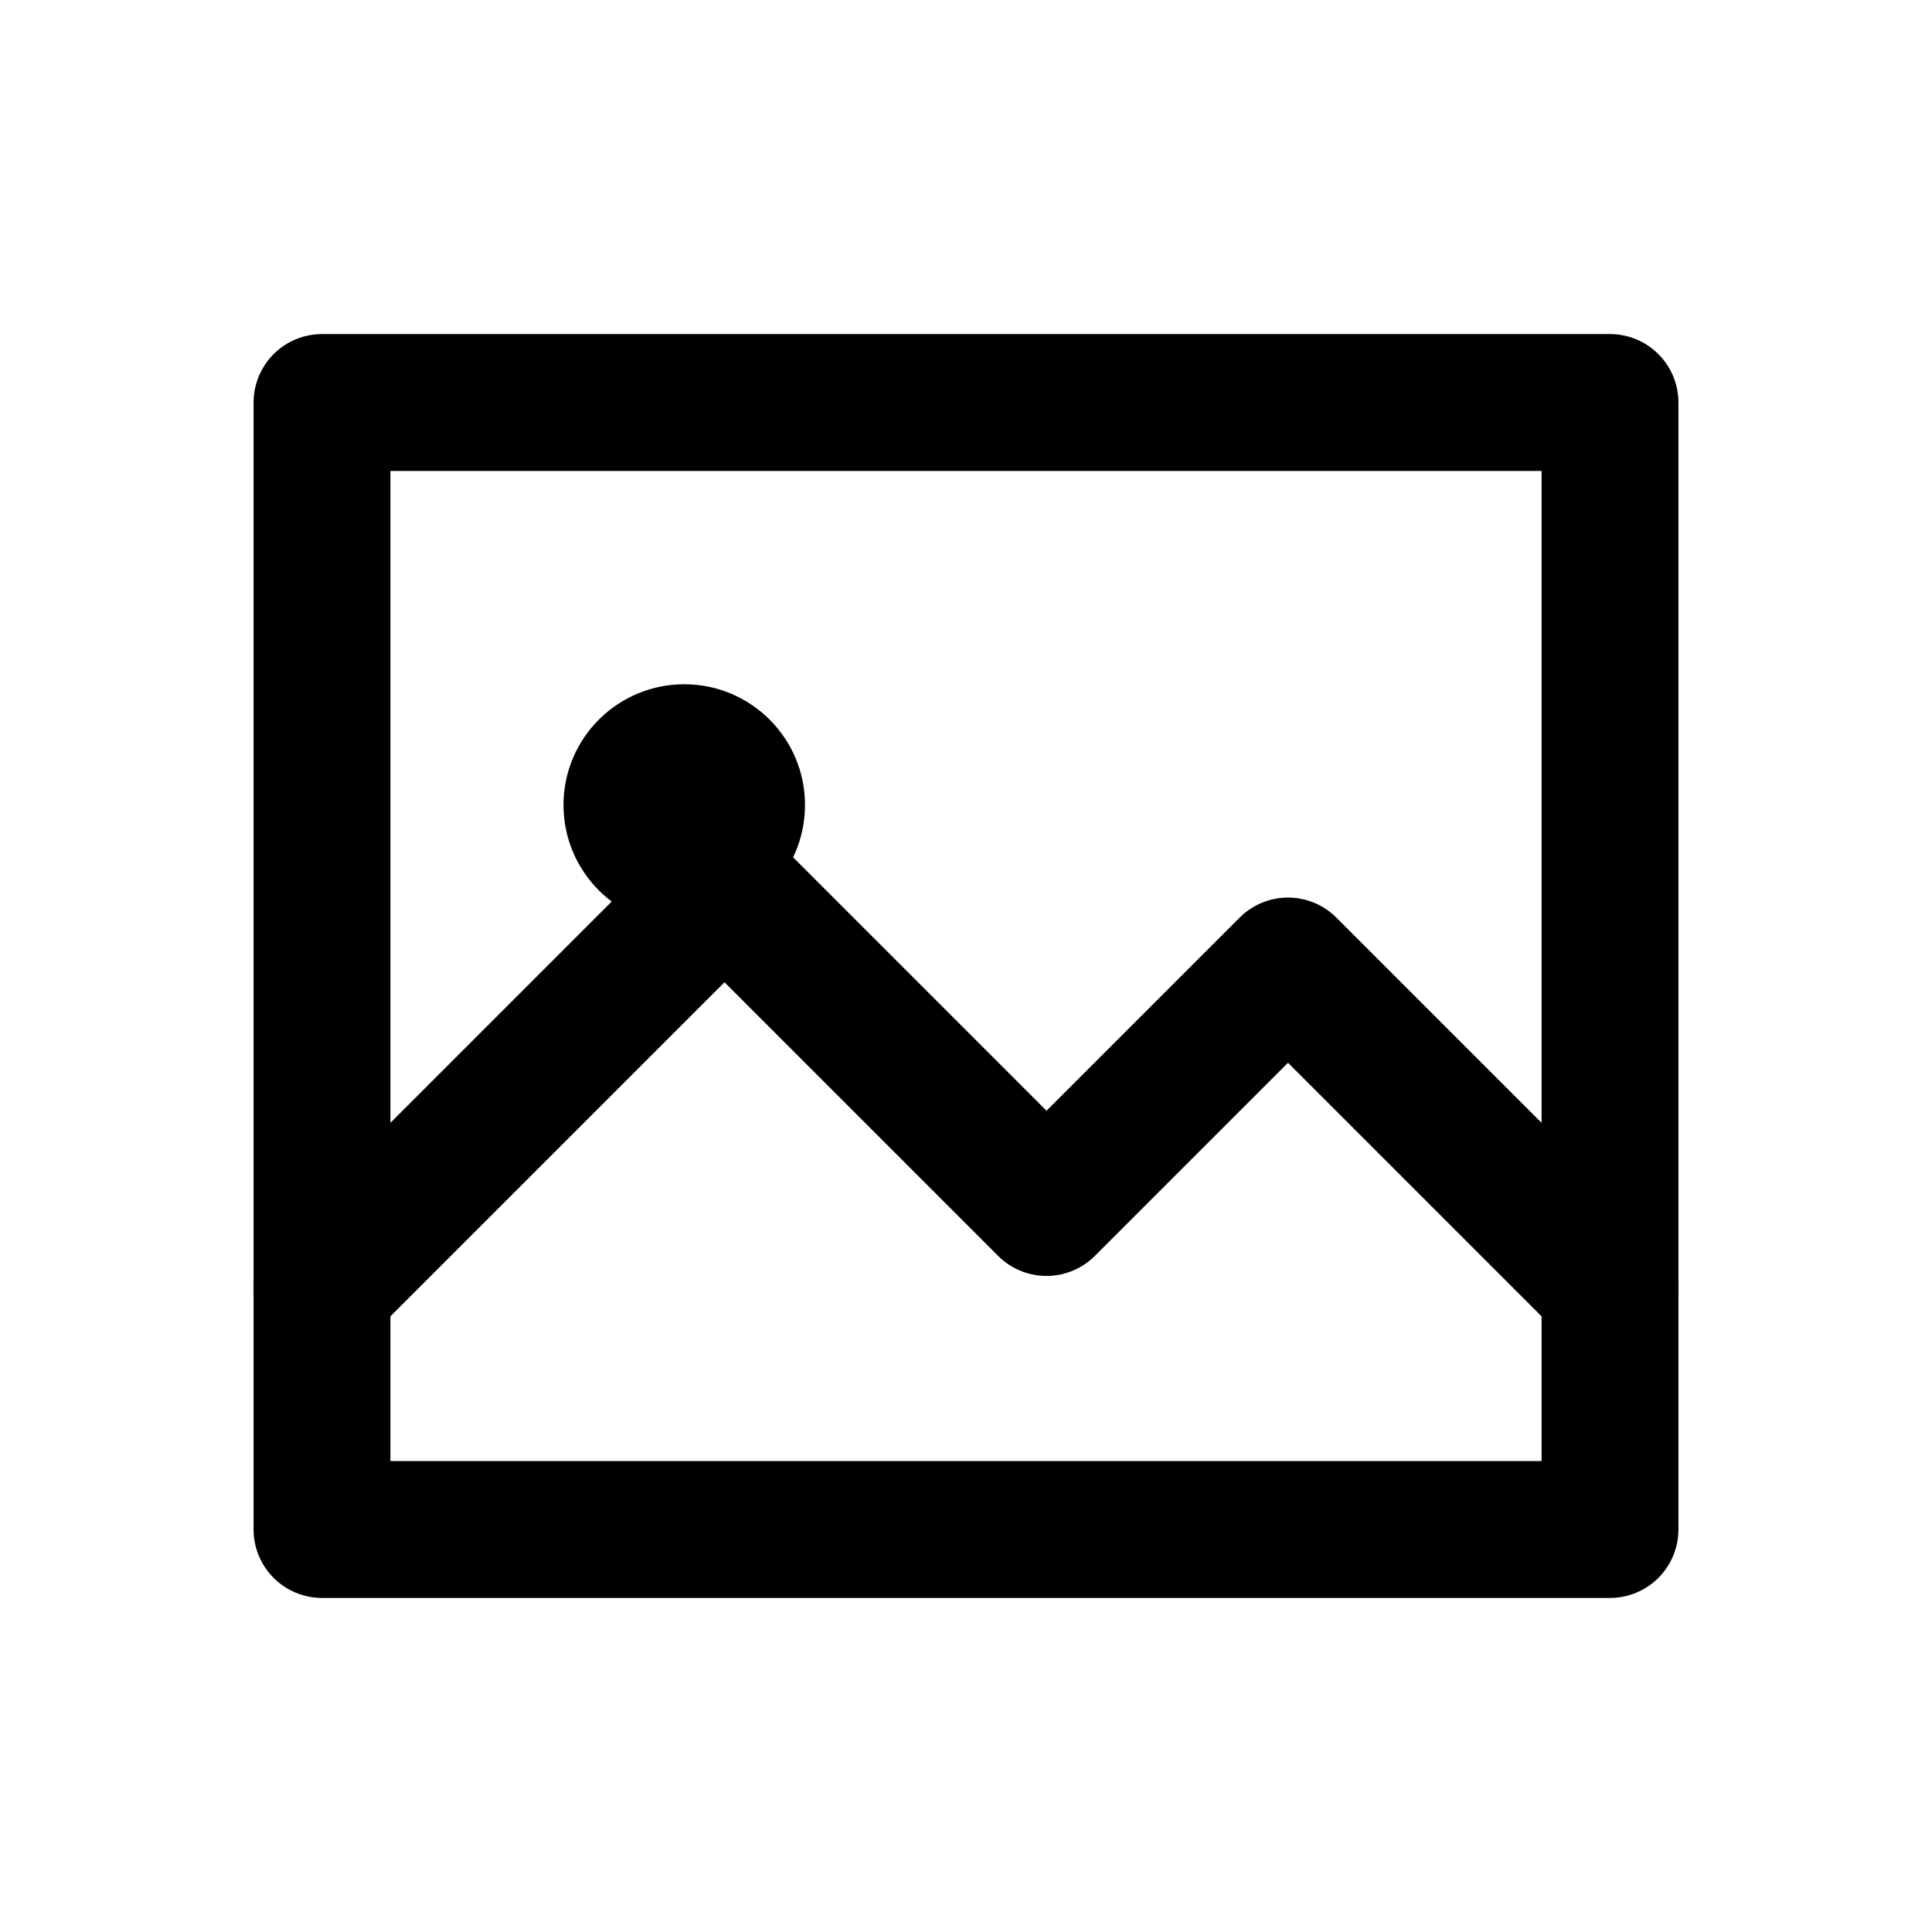
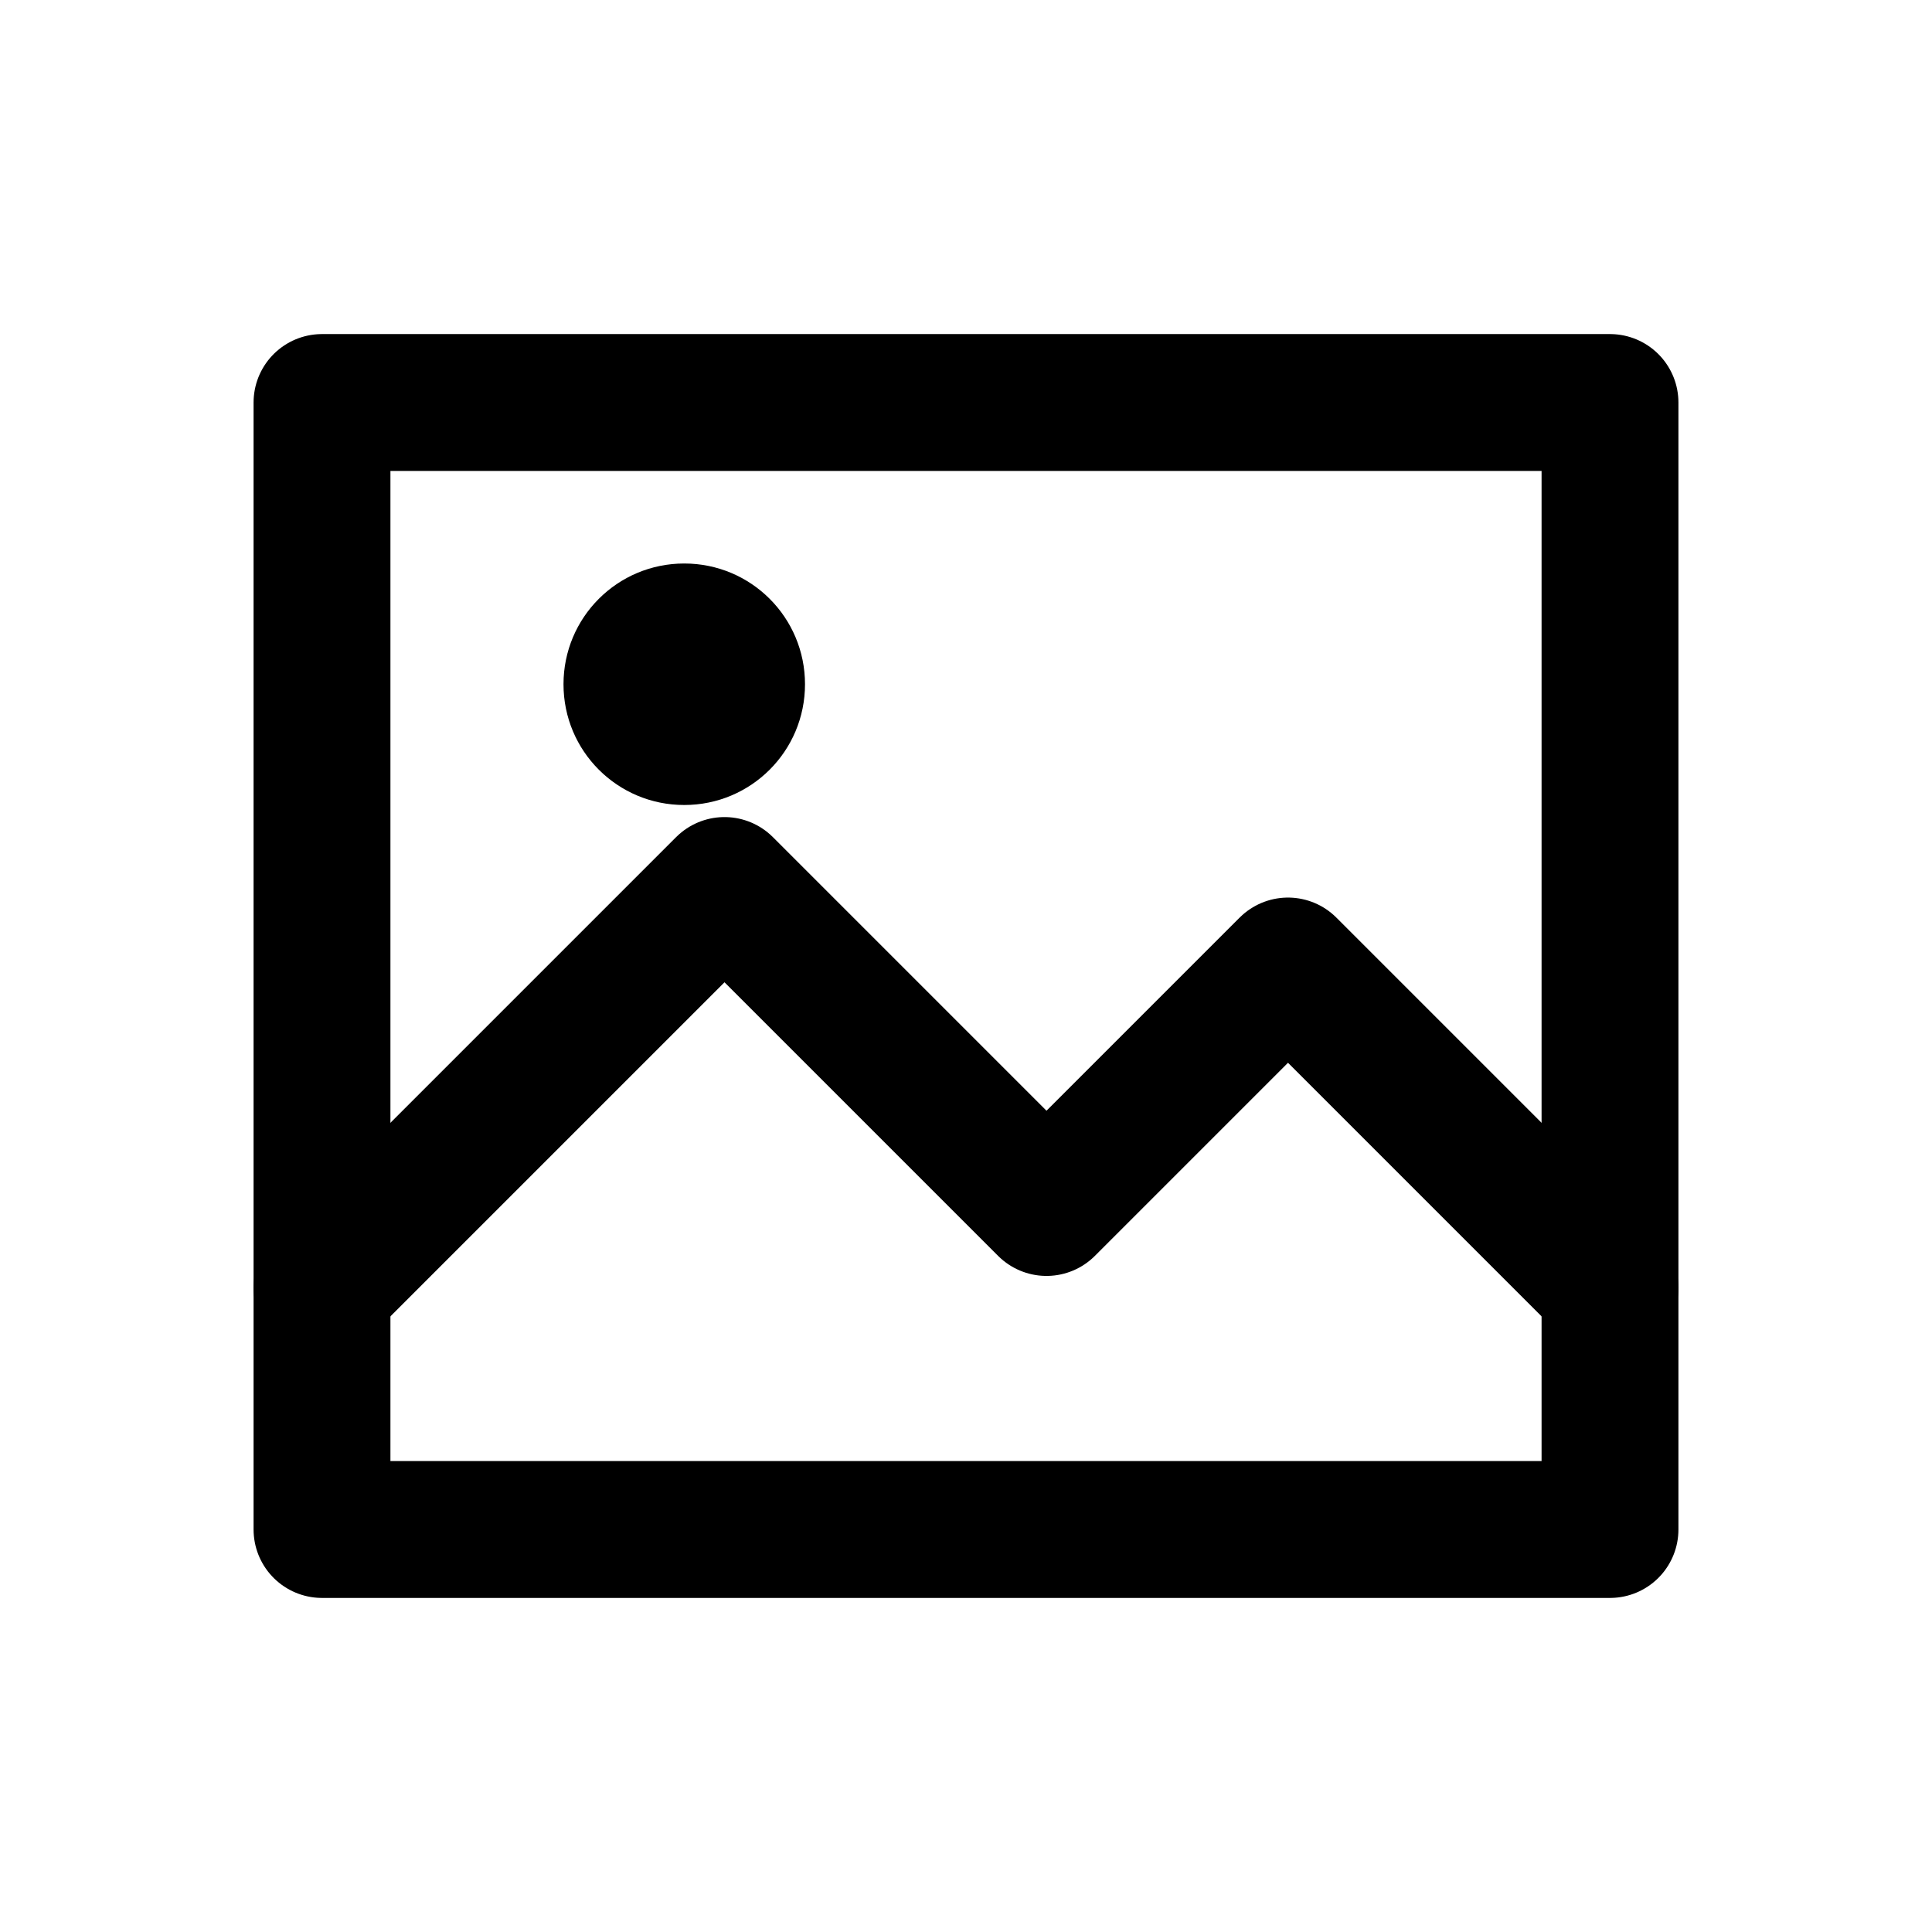
<svg xmlns="http://www.w3.org/2000/svg" viewBox="0 0 24 24" width="24" height="24" fill="none" stroke="currentColor" stroke-width="1.7" stroke-linecap="round" stroke-linejoin="round">
  <path d="M4 5 L20 5 L20 19 L4 19 Z" />
  <path d="M4 16 L9 11 L13 15 L16 12 L20 16" />
-   <path d="M8.5 8.5 A1.5 1.5 0 1 1 8.5 11.5 A1.5 1.5 0 1 1 8.5 8.5 Z" fill="currentColor" stroke="none" />
+   <path d="M8.5 7 C9.33 7 10 7.67 10 8.5 C10 9.33 9.33 10 8.5 10 C7.67 10 7 9.33 7 8.5 C7 7.67 7.67 7 8.5 7 Z" fill="currentColor" stroke="none" />
</svg>
